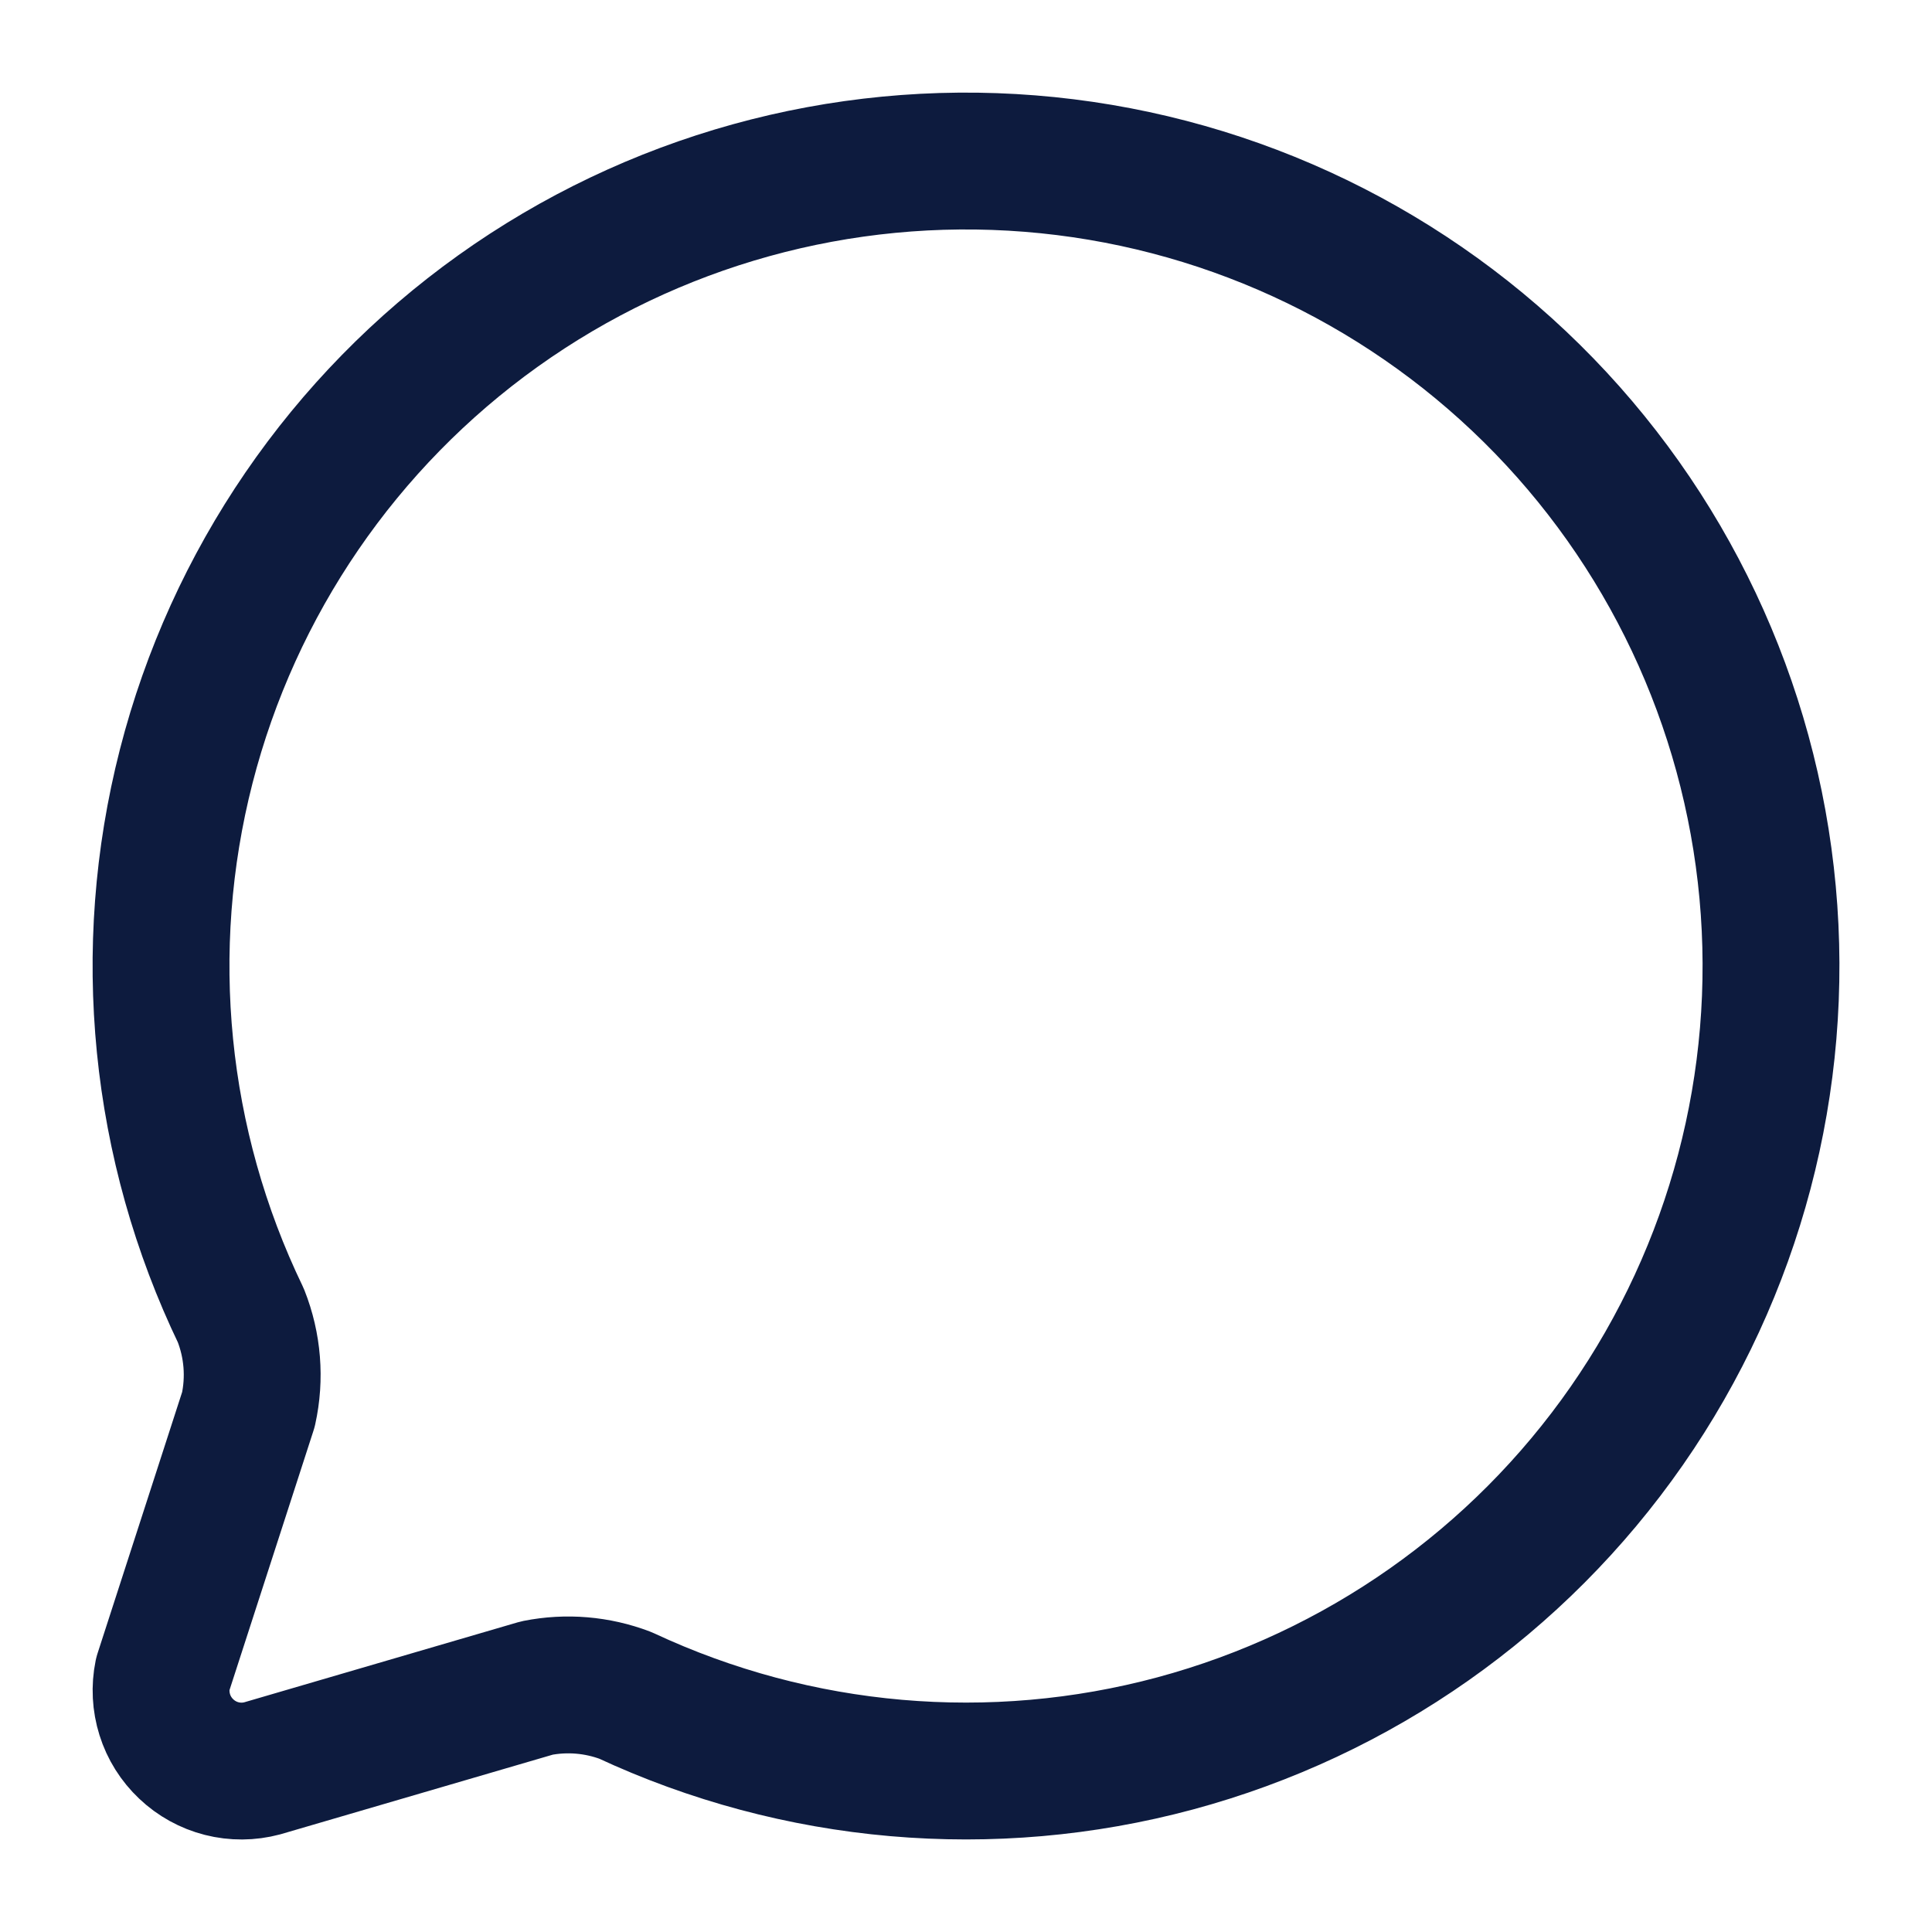
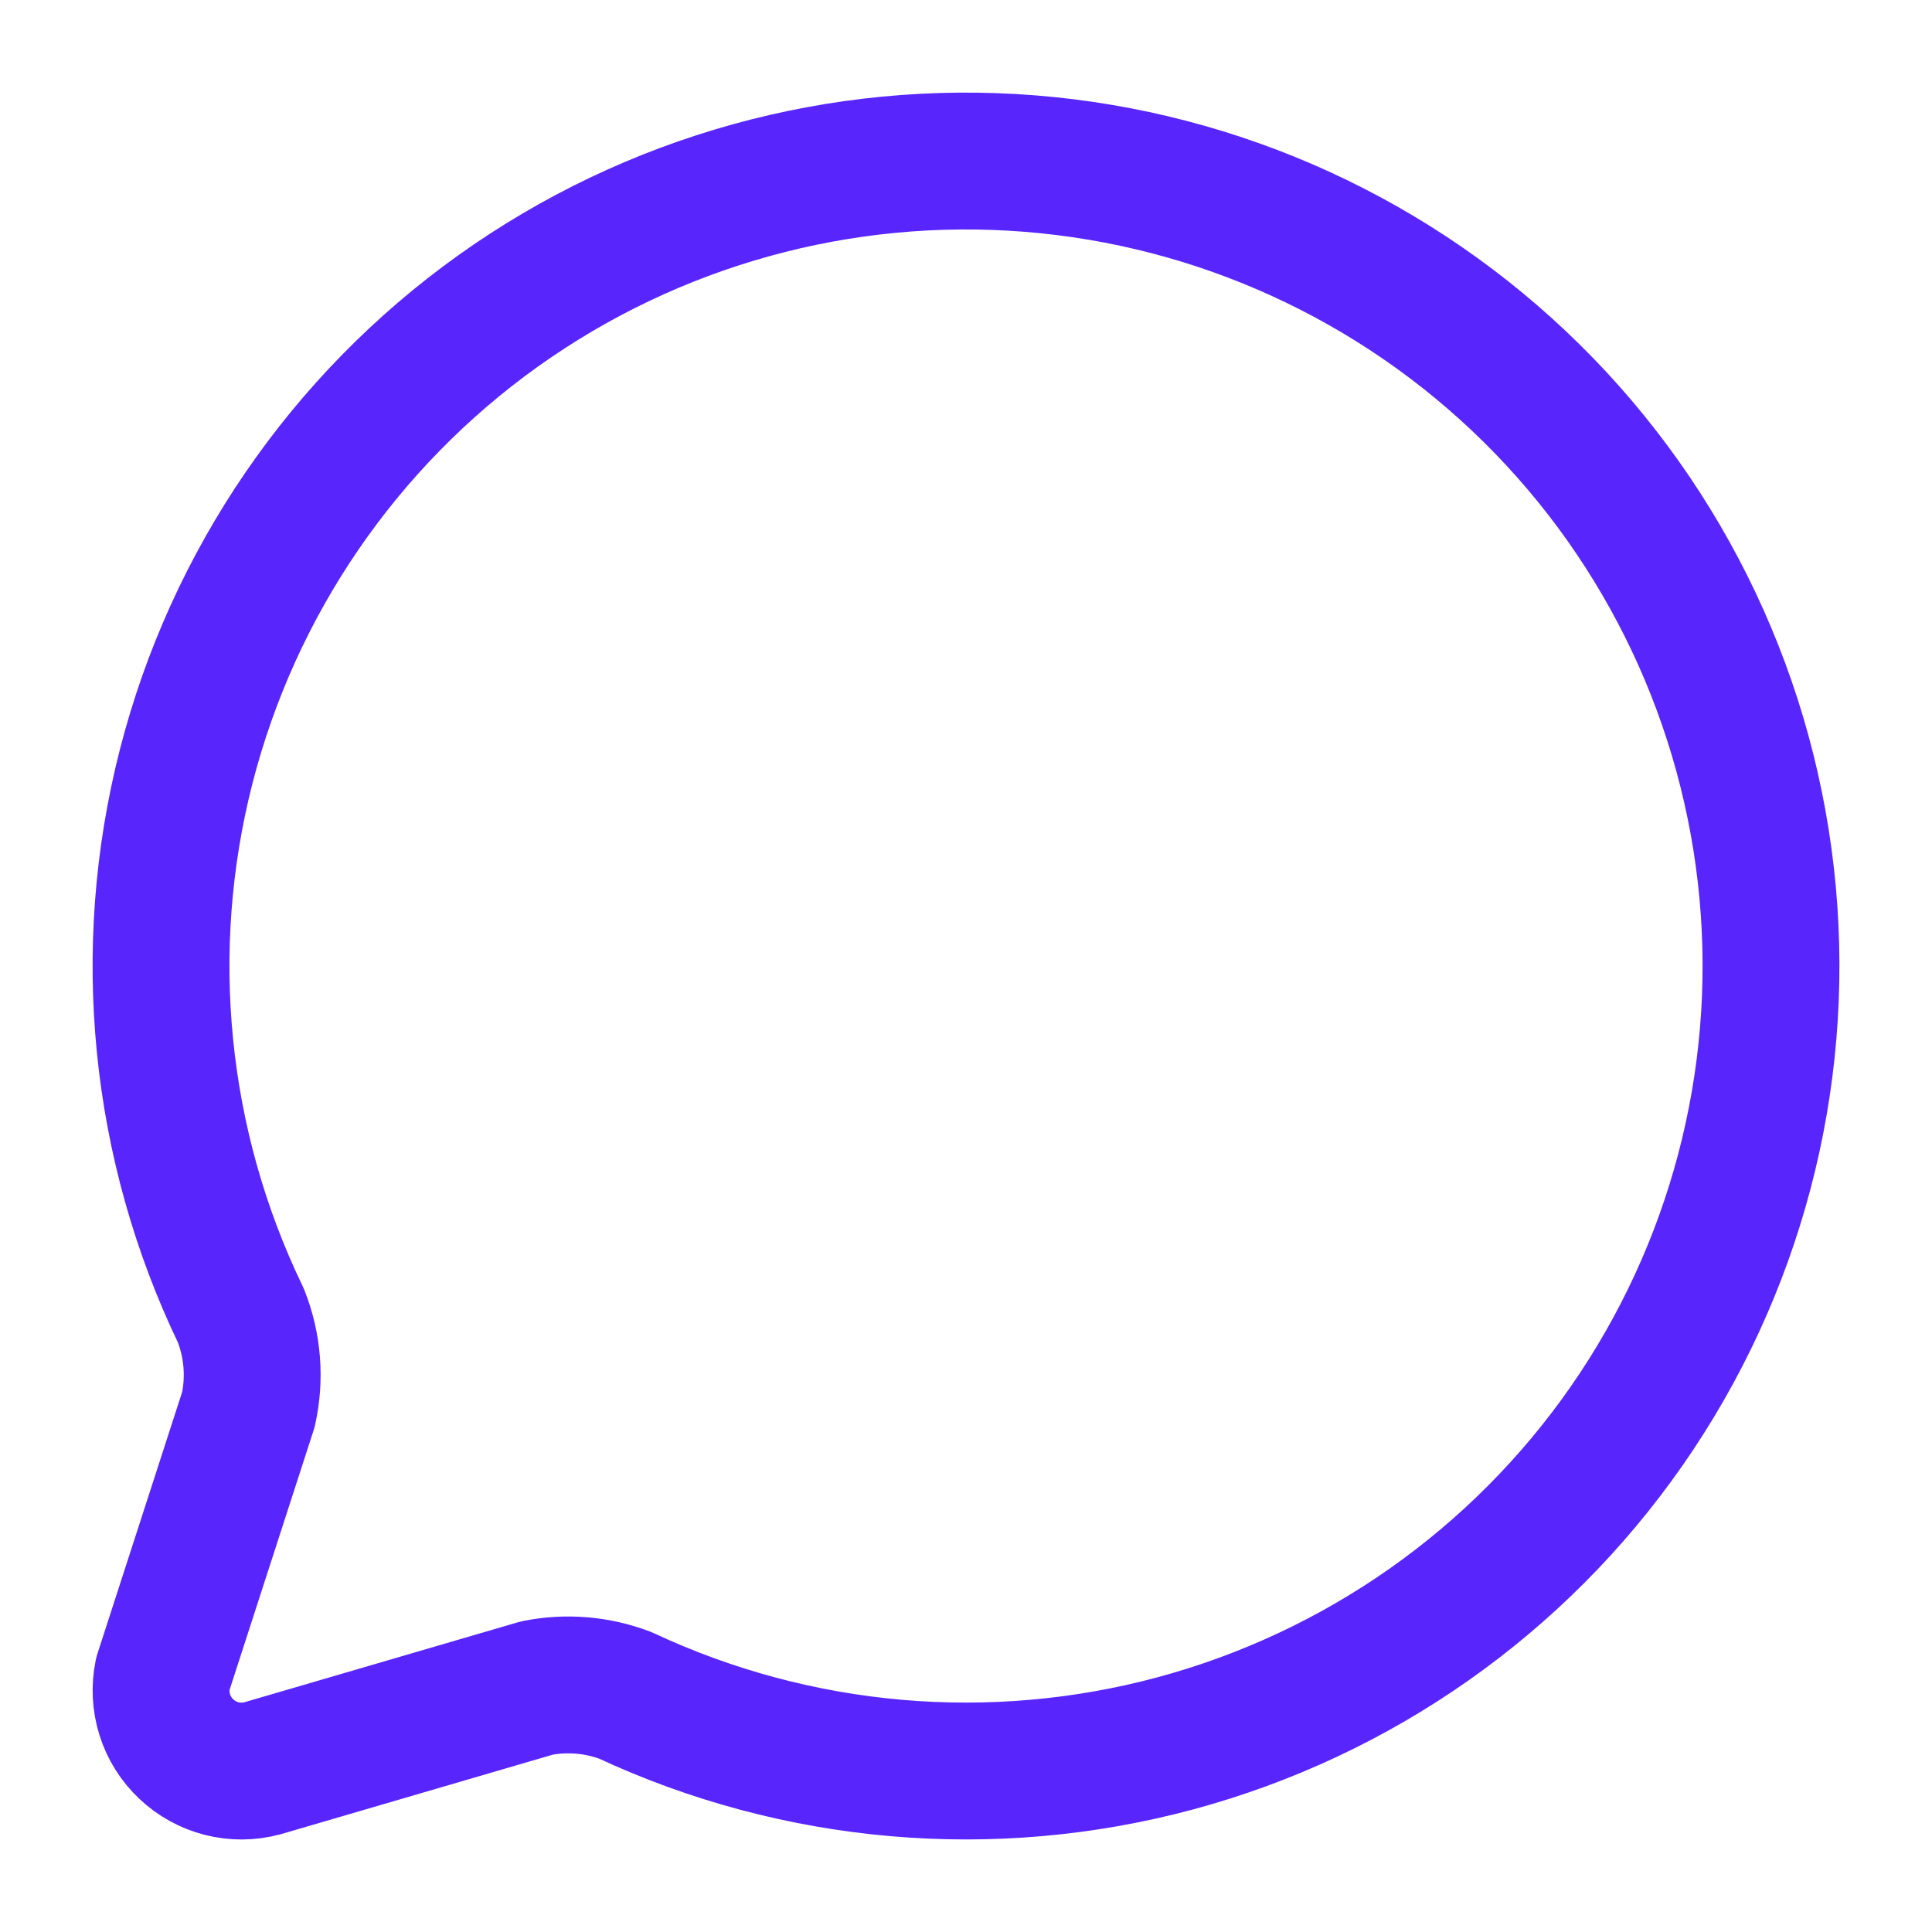
<svg xmlns="http://www.w3.org/2000/svg" preserveAspectRatio="none" overflow="visible" style="display: block;" width="24" height="24" viewBox="0 0 24 24" fill="none">
  <g id="Frame">
-     <path id="Vector" d="M3.086 17.509C3.172 17.119 3.139 16.713 2.992 16.342C1.969 14.219 1.728 11.803 2.313 9.52C2.898 7.237 4.27 5.233 6.187 3.863C8.105 2.493 10.445 1.845 12.794 2.032C15.144 2.219 17.351 3.23 19.028 4.886C20.705 6.542 21.742 8.738 21.958 11.085C22.174 13.431 21.554 15.779 20.208 17.713C18.861 19.648 16.875 21.044 14.599 21.657C12.323 22.269 9.904 22.058 7.769 21.061C7.419 20.928 7.038 20.896 6.67 20.969L3.257 21.967C3.092 22.011 2.919 22.012 2.754 21.97C2.589 21.928 2.437 21.844 2.314 21.727C2.19 21.61 2.098 21.464 2.047 21.301C1.996 21.139 1.987 20.966 2.021 20.799L3.086 17.509Z" stroke="#0D1B3E" stroke-width="1.7" stroke-linecap="round" stroke-linejoin="round" />
+     <path id="Vector" d="M3.086 17.509C3.172 17.119 3.139 16.713 2.992 16.342C1.969 14.219 1.728 11.803 2.313 9.52C2.898 7.237 4.27 5.233 6.187 3.863C8.105 2.493 10.445 1.845 12.794 2.032C15.144 2.219 17.351 3.23 19.028 4.886C20.705 6.542 21.742 8.738 21.958 11.085C22.174 13.431 21.554 15.779 20.208 17.713C18.861 19.648 16.875 21.044 14.599 21.657C12.323 22.269 9.904 22.058 7.769 21.061C7.419 20.928 7.038 20.896 6.67 20.969L3.257 21.967C3.092 22.011 2.919 22.012 2.754 21.97C2.589 21.928 2.437 21.844 2.314 21.727C2.19 21.61 2.098 21.464 2.047 21.301C1.996 21.139 1.987 20.966 2.021 20.799L3.086 17.509Z" stroke="#5825FD" stroke-width="1.7" stroke-linecap="round" stroke-linejoin="round" />
  </g>
</svg>
